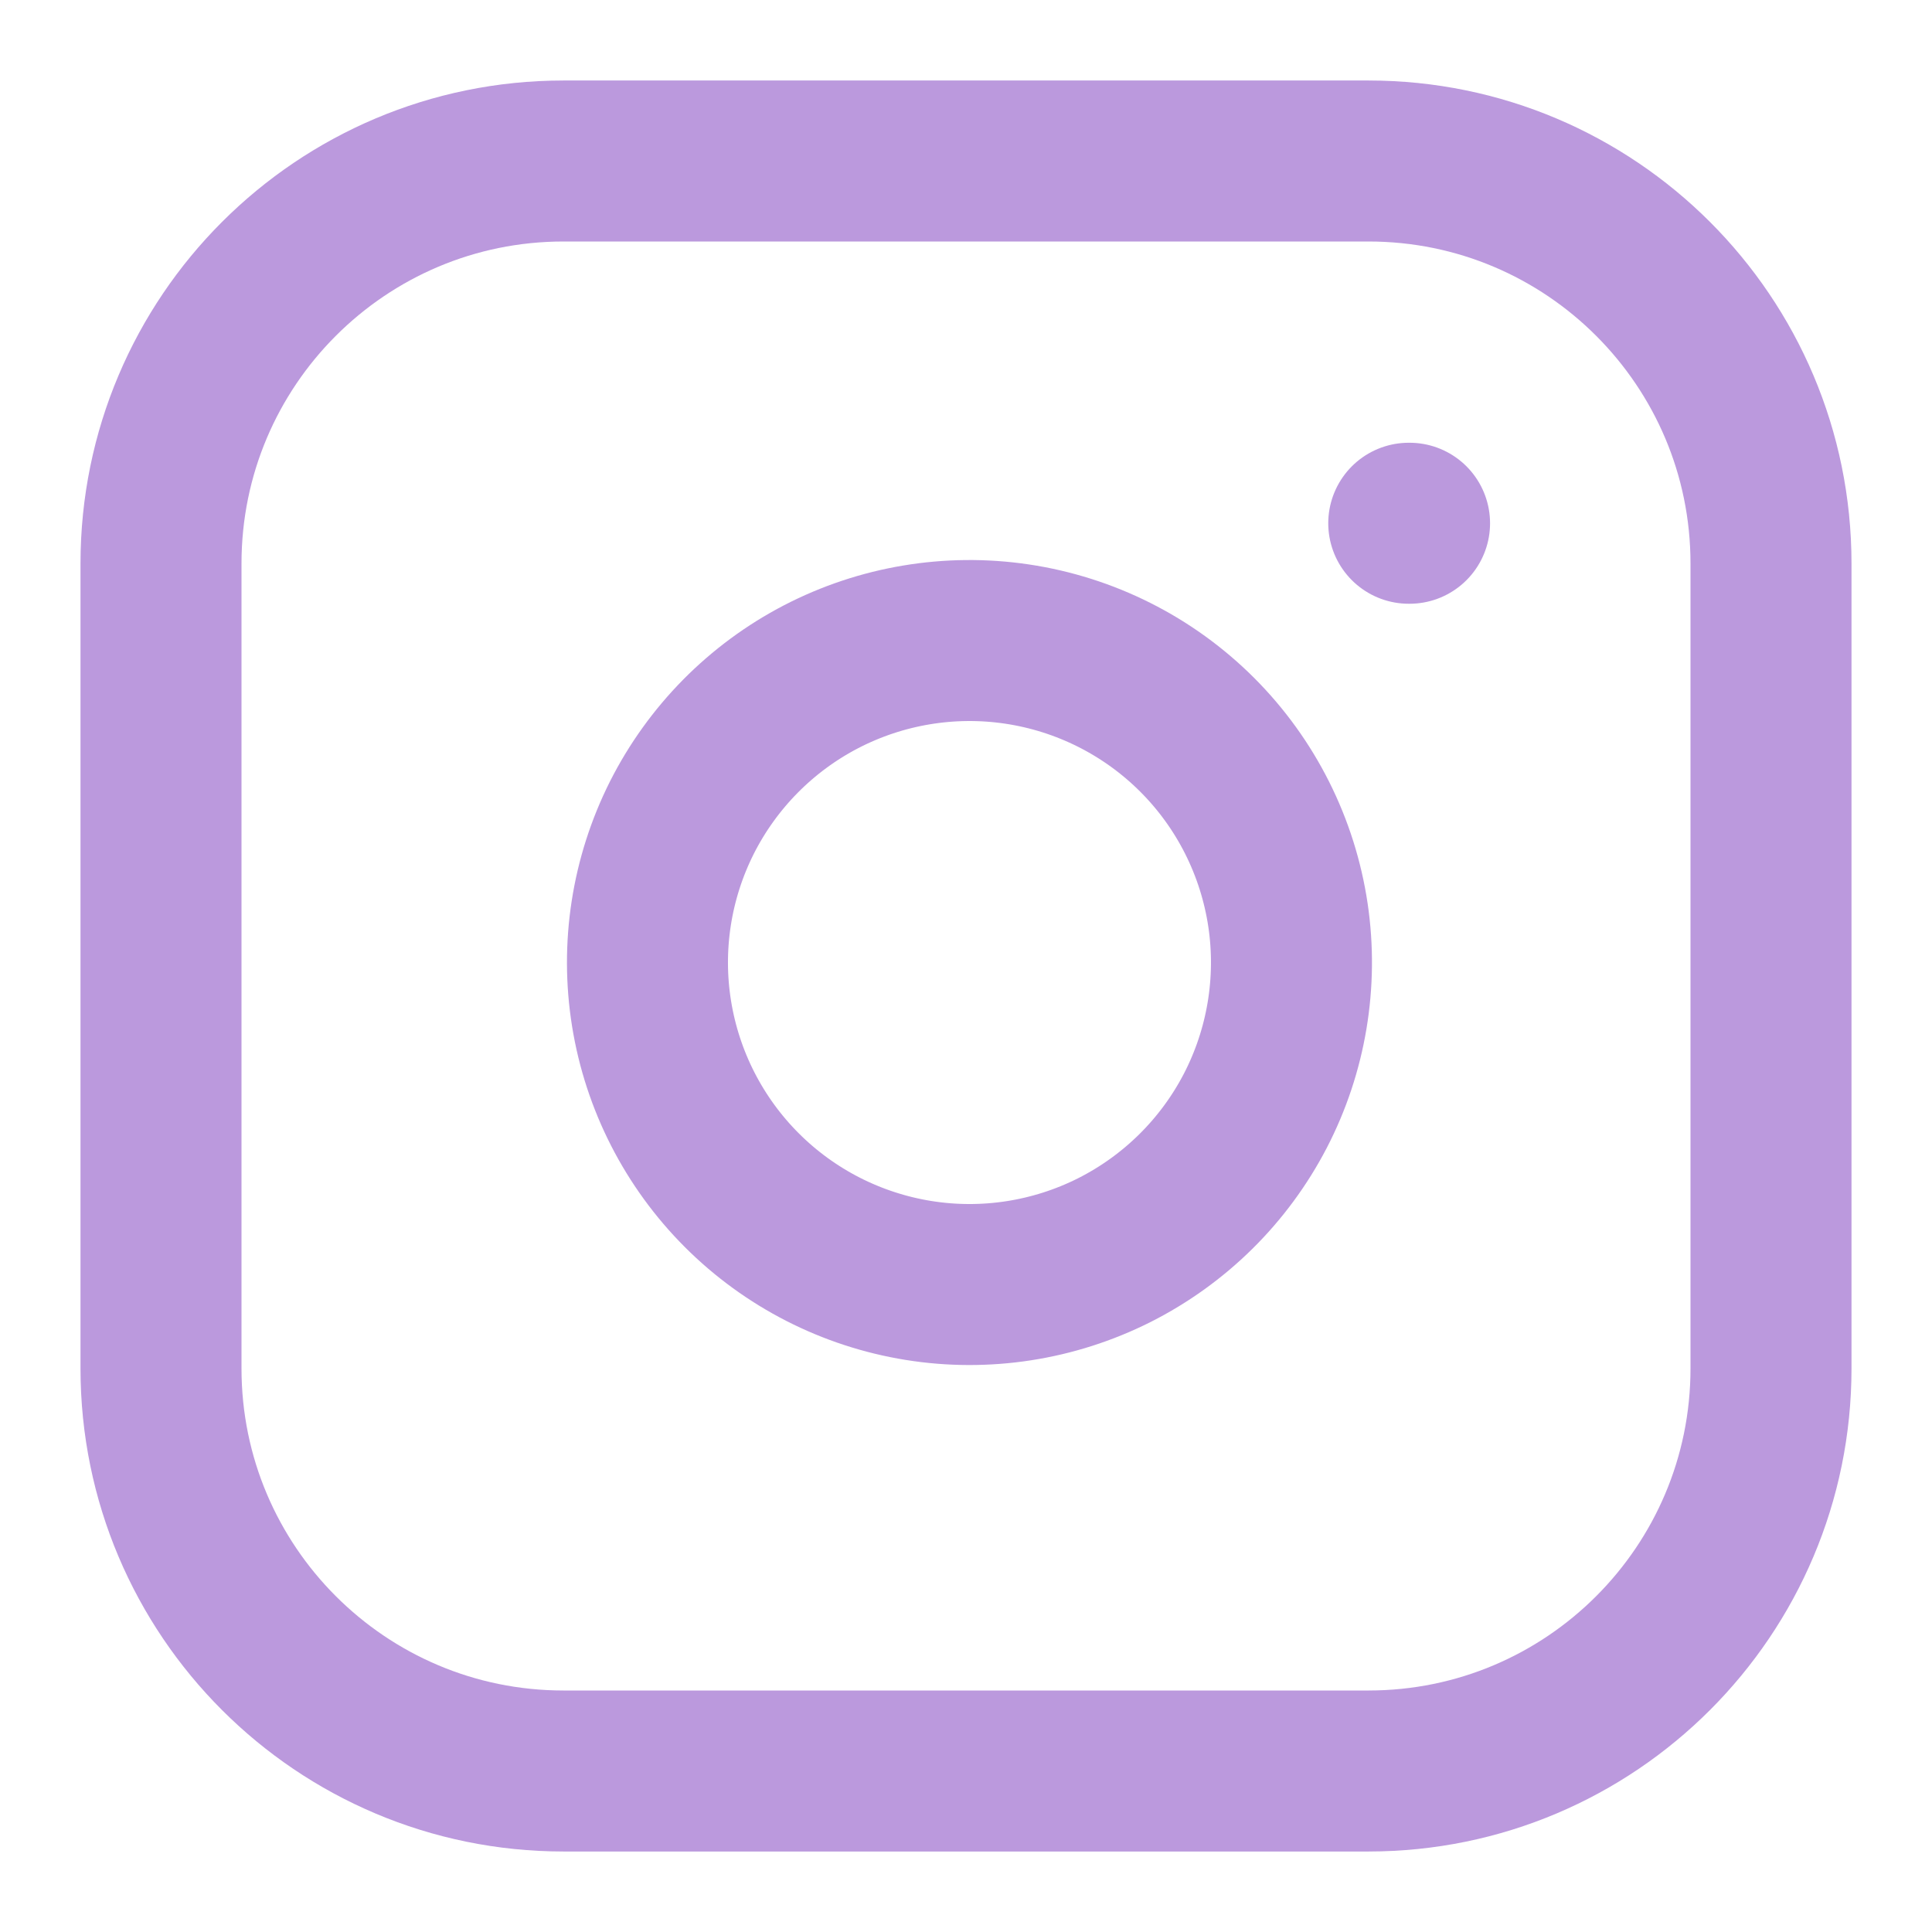
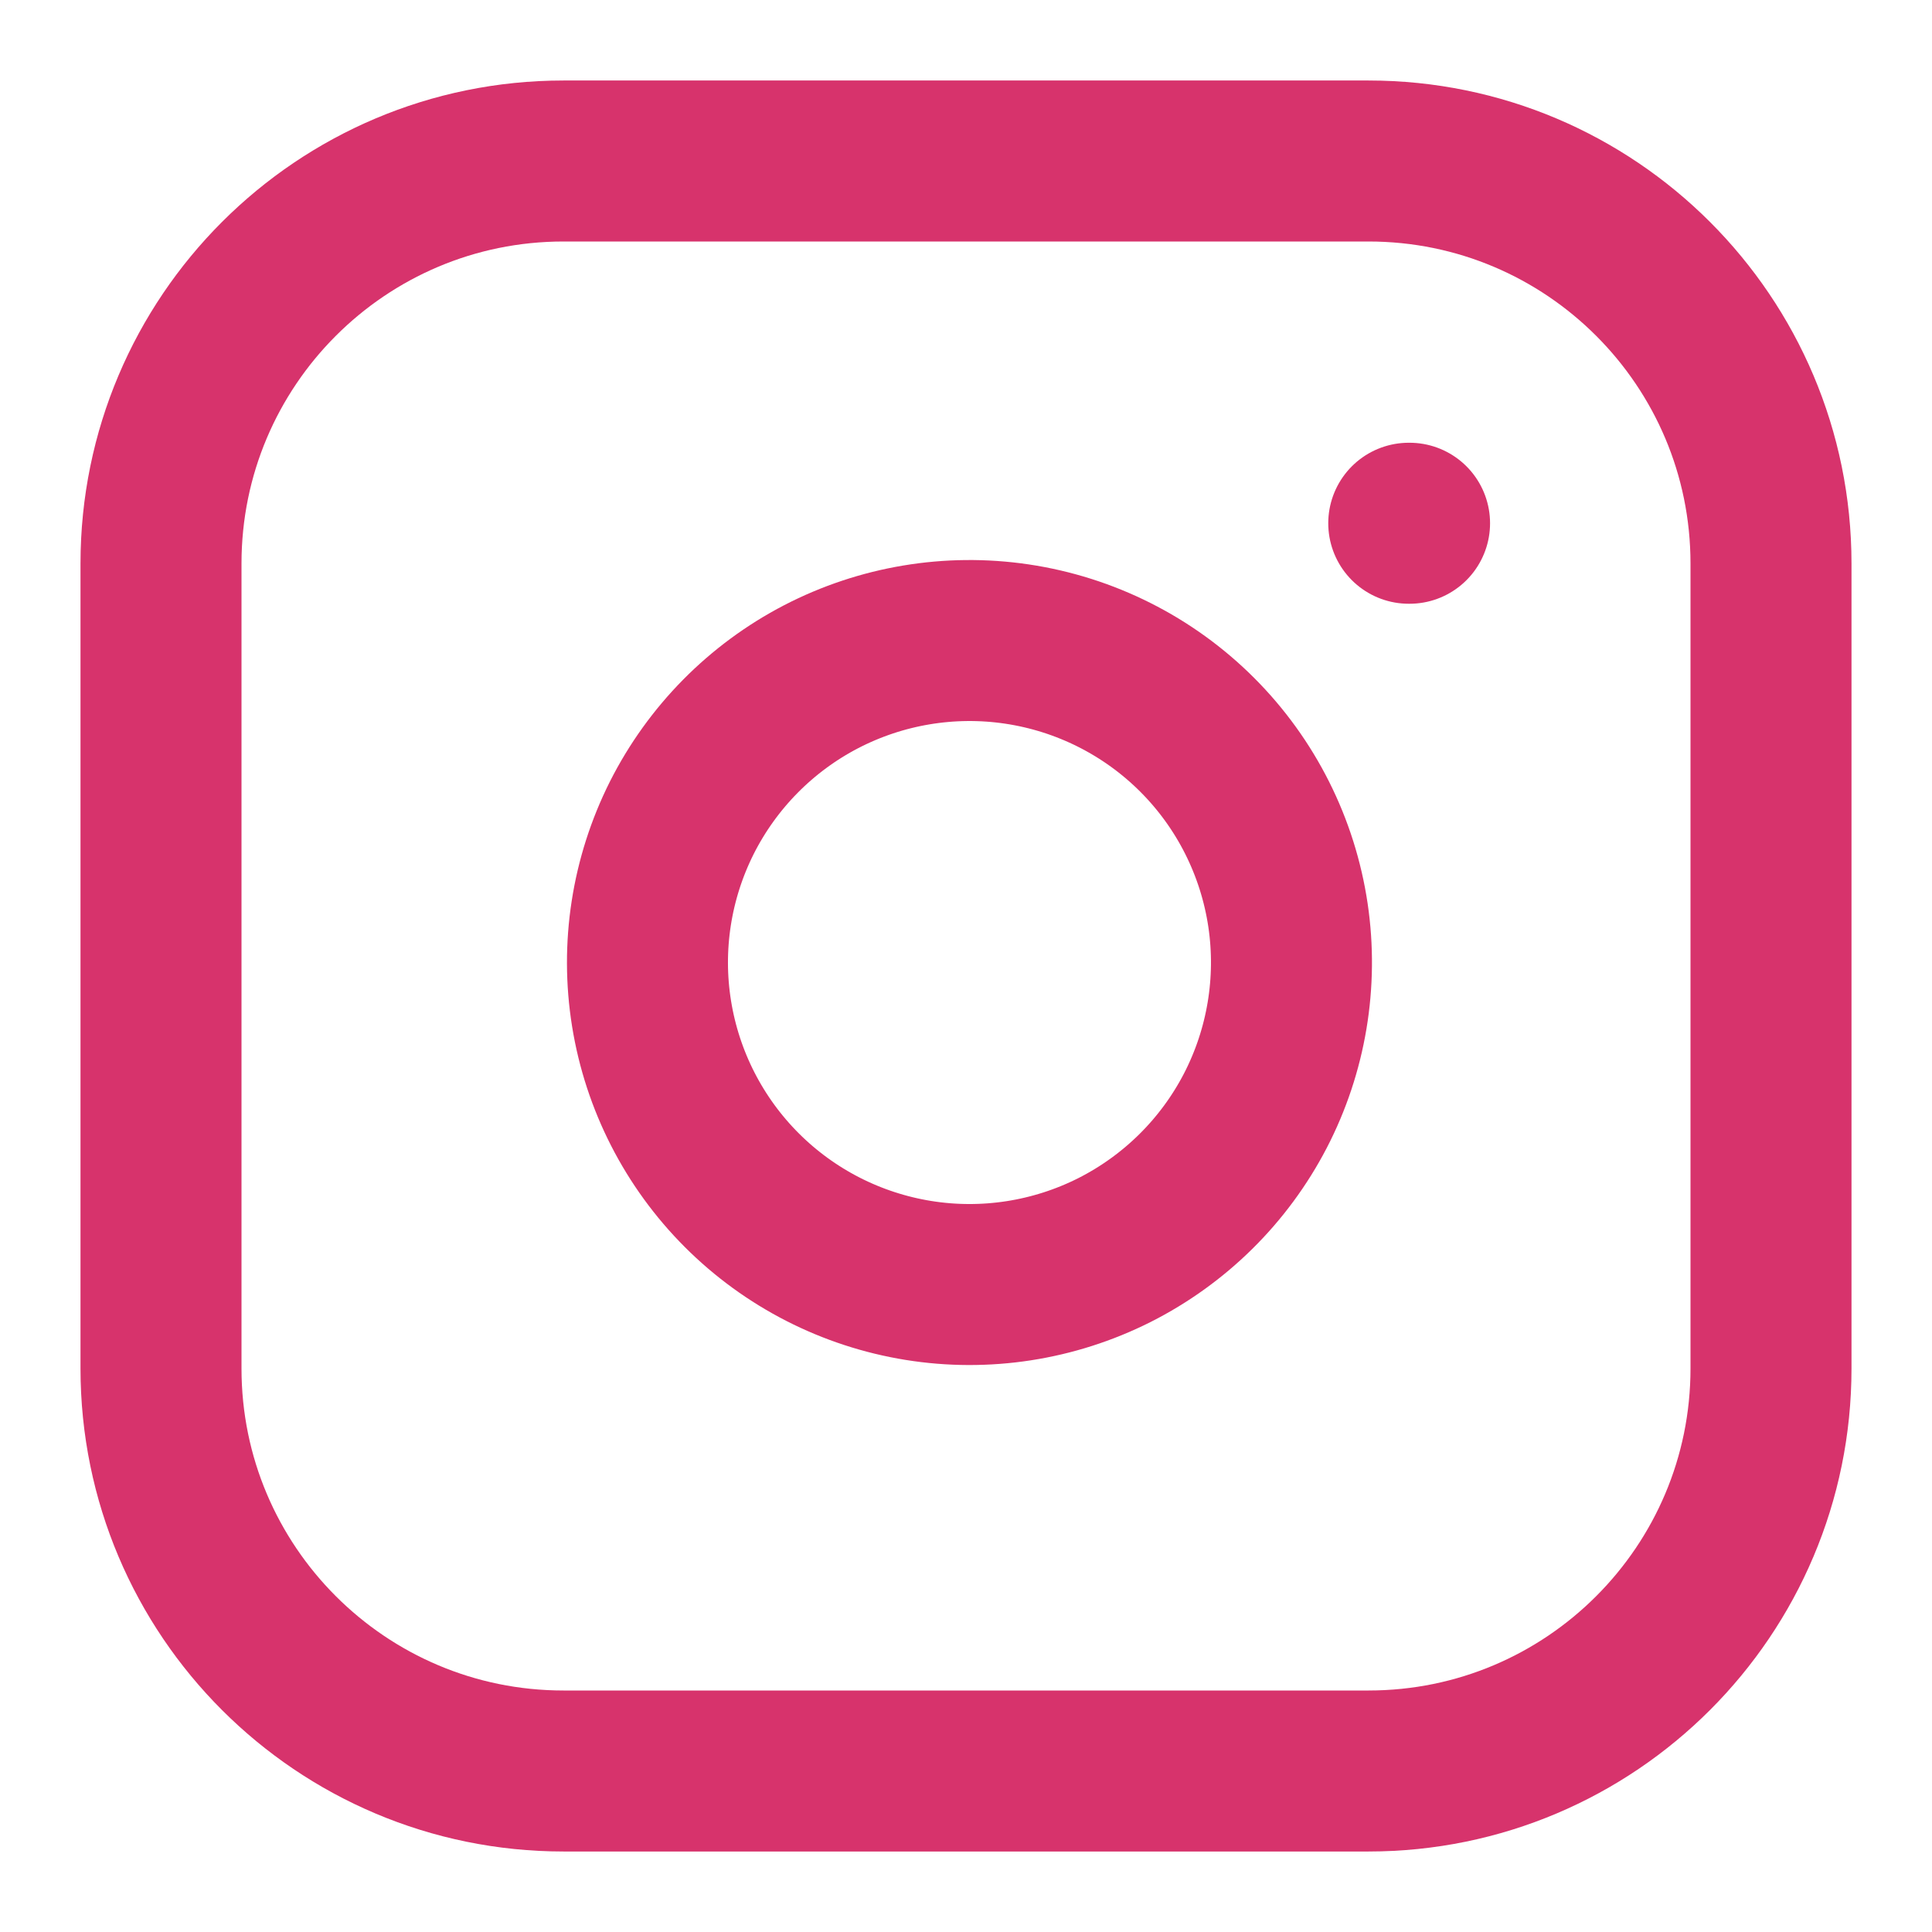
<svg xmlns="http://www.w3.org/2000/svg" width="24" height="24" viewBox="0 0 24 24" fill="none">
-   <path d="M17 2H7C4.239 2 2 4.239 2 7V17C2 19.761 4.239 22 7 22H17C19.761 22 22 19.761 22 17V7C22 4.239 19.761 2 17 2Z" stroke="#BB99DD" stroke-width="2" stroke-linecap="round" stroke-linejoin="round" />
-   <path d="M16 11.37C16.123 12.202 15.981 13.052 15.594 13.799C15.206 14.546 14.593 15.151 13.842 15.53C13.09 15.908 12.238 16.04 11.408 15.906C10.577 15.772 9.81 15.38 9.215 14.785C8.62 14.19 8.228 13.423 8.094 12.592C7.96 11.761 8.092 10.91 8.47 10.158C8.849 9.407 9.454 8.794 10.201 8.406C10.948 8.019 11.798 7.877 12.63 8C13.479 8.126 14.265 8.521 14.872 9.128C15.479 9.735 15.874 10.521 16 11.37Z" stroke="#BB99DD" stroke-width="2" stroke-linecap="round" stroke-linejoin="round" />
-   <path d="M17.5 6.5H17.51" stroke="#BB99DD" stroke-width="2" stroke-linecap="round" stroke-linejoin="round" />
+   <path d="M17 2H7C4.239 2 2 4.239 2 7V17C2 19.761 4.239 22 7 22H17C19.761 22 22 19.761 22 17V7C22 4.239 19.761 2 17 2Z" stroke="hsl(339, 67%, 52%)" stroke-width="2" stroke-linecap="round" stroke-linejoin="round" />
+   <path d="M16 11.37C16.123 12.202 15.981 13.052 15.594 13.799C15.206 14.546 14.593 15.151 13.842 15.53C13.09 15.908 12.238 16.04 11.408 15.906C10.577 15.772 9.81 15.38 9.215 14.785C8.62 14.19 8.228 13.423 8.094 12.592C7.96 11.761 8.092 10.91 8.47 10.158C8.849 9.407 9.454 8.794 10.201 8.406C10.948 8.019 11.798 7.877 12.63 8C13.479 8.126 14.265 8.521 14.872 9.128C15.479 9.735 15.874 10.521 16 11.37Z" stroke="hsl(339, 67%, 52%)" stroke-width="2" stroke-linecap="round" stroke-linejoin="round" />
+   <path d="M17.5 6.5H17.51" stroke="hsl(339, 67%, 52%)" stroke-width="2" stroke-linecap="round" stroke-linejoin="round" />
</svg>
